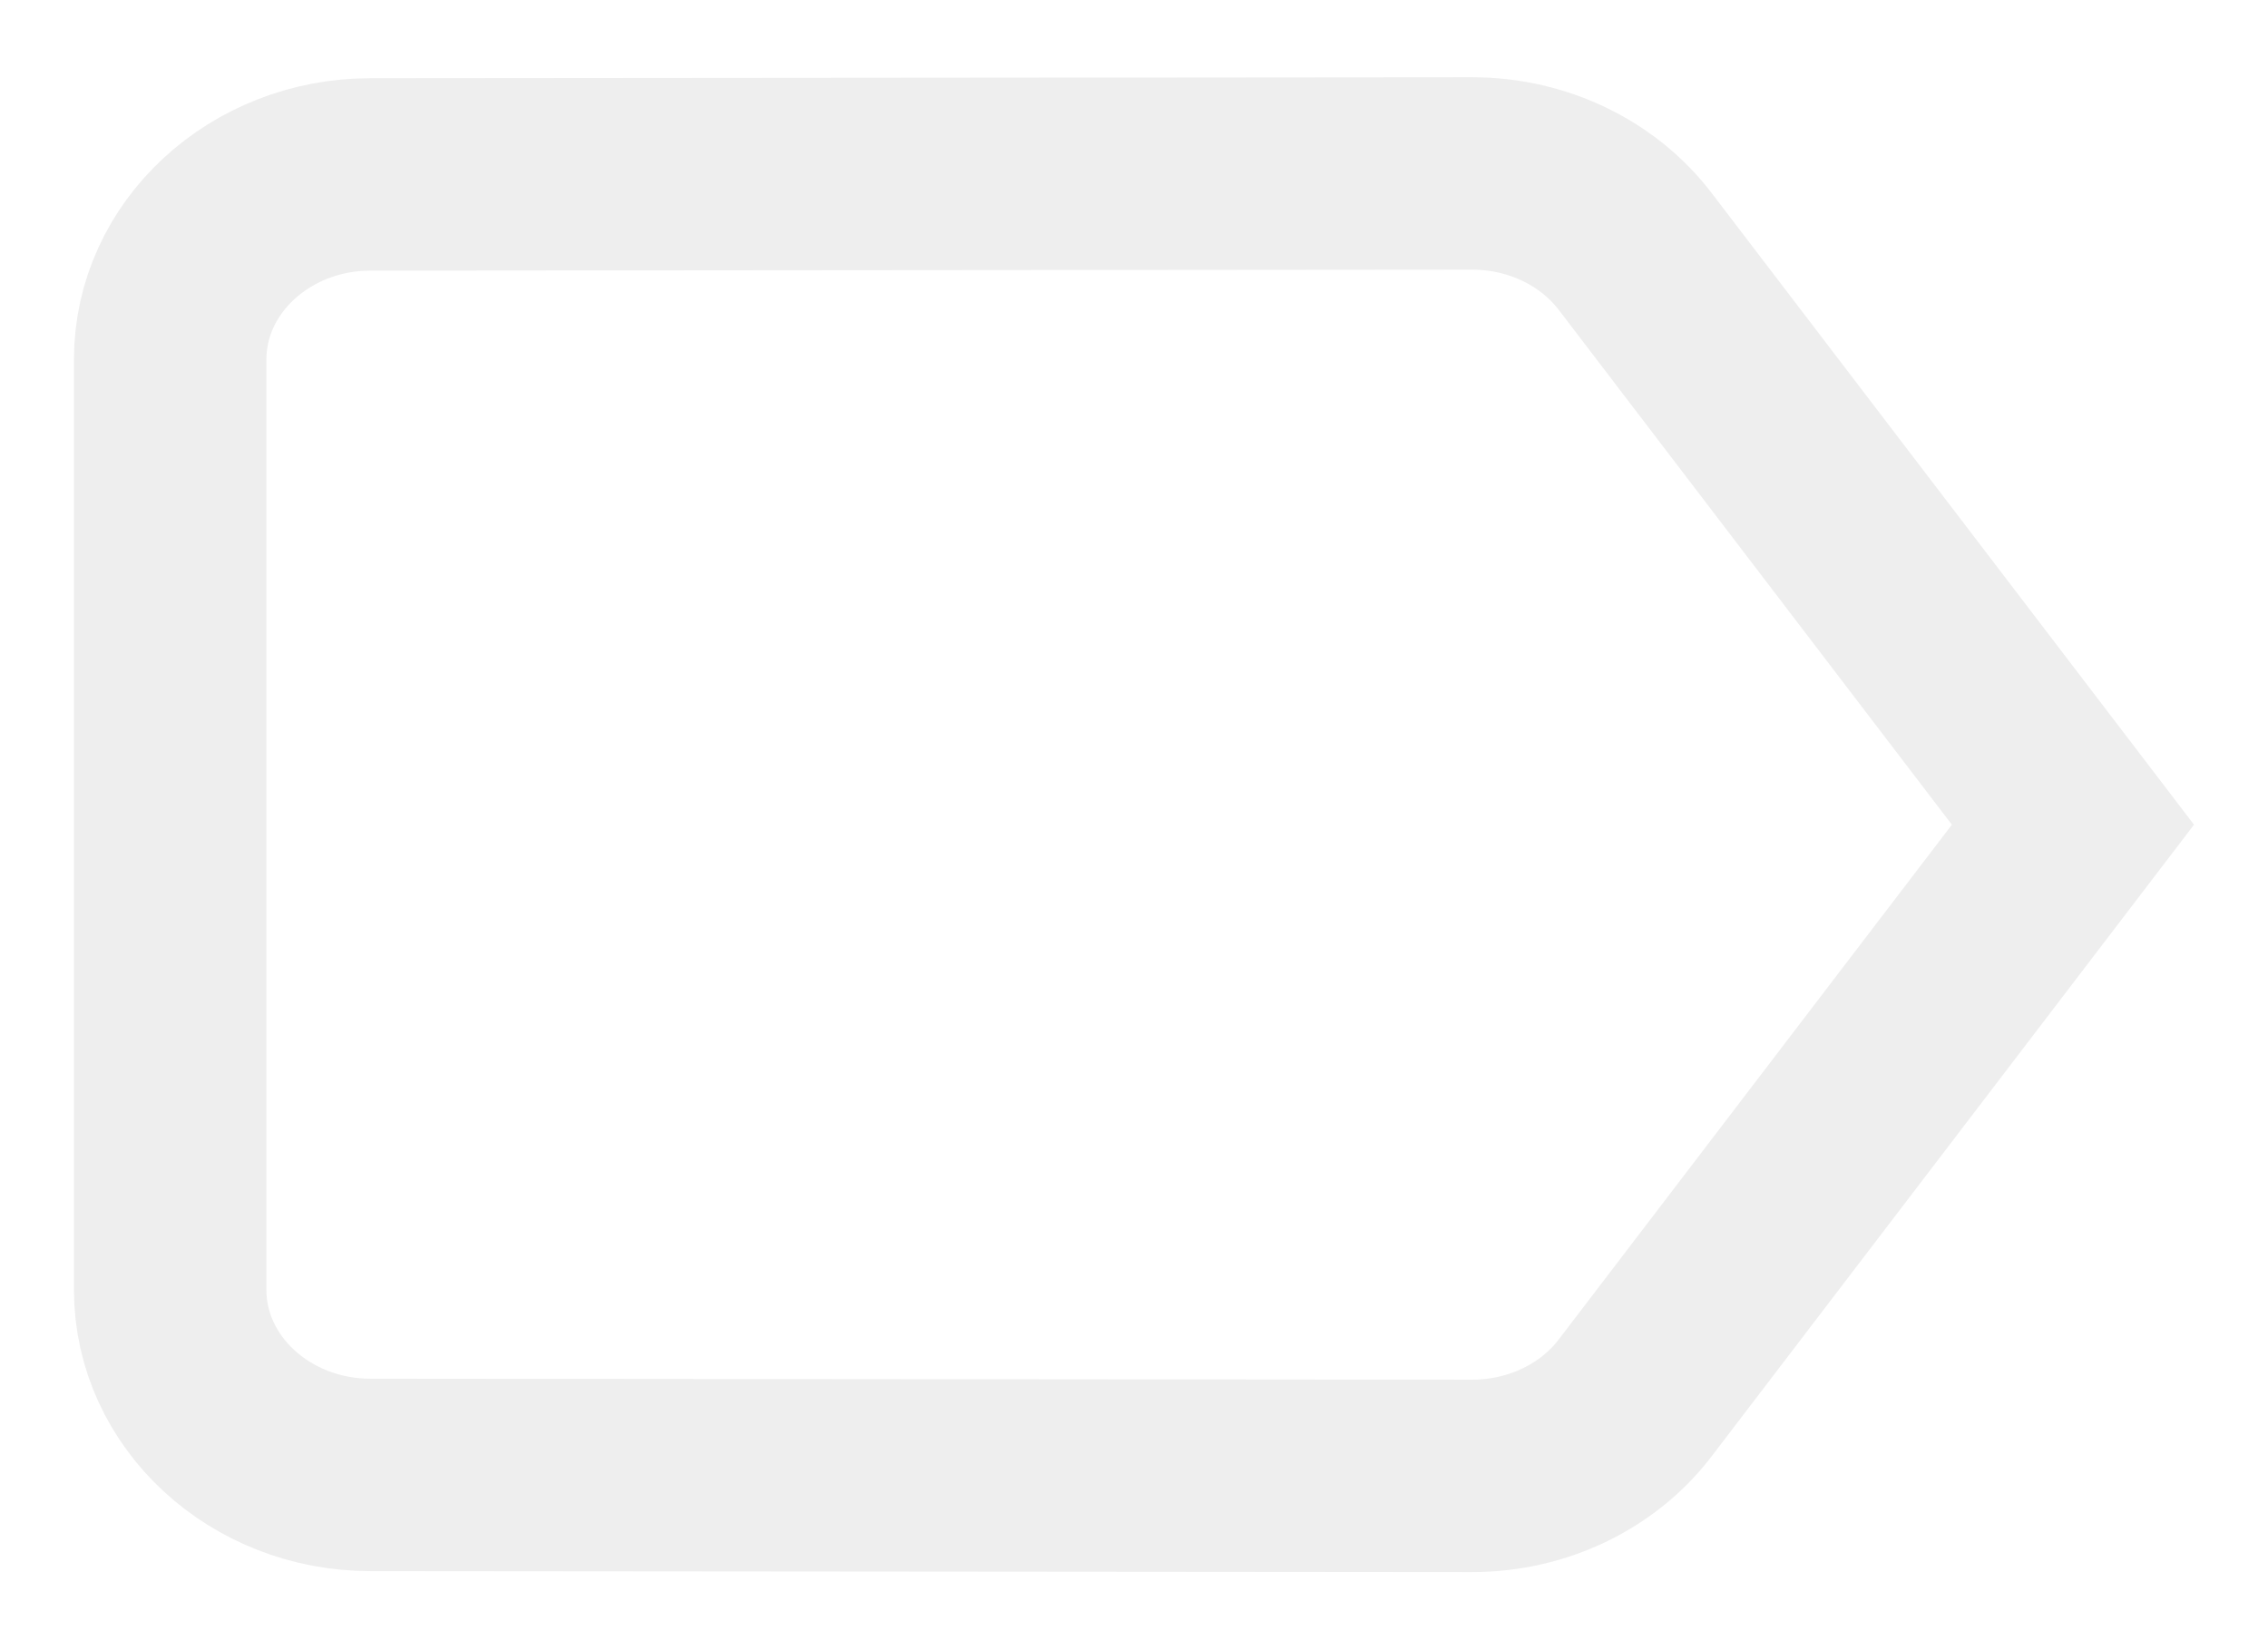
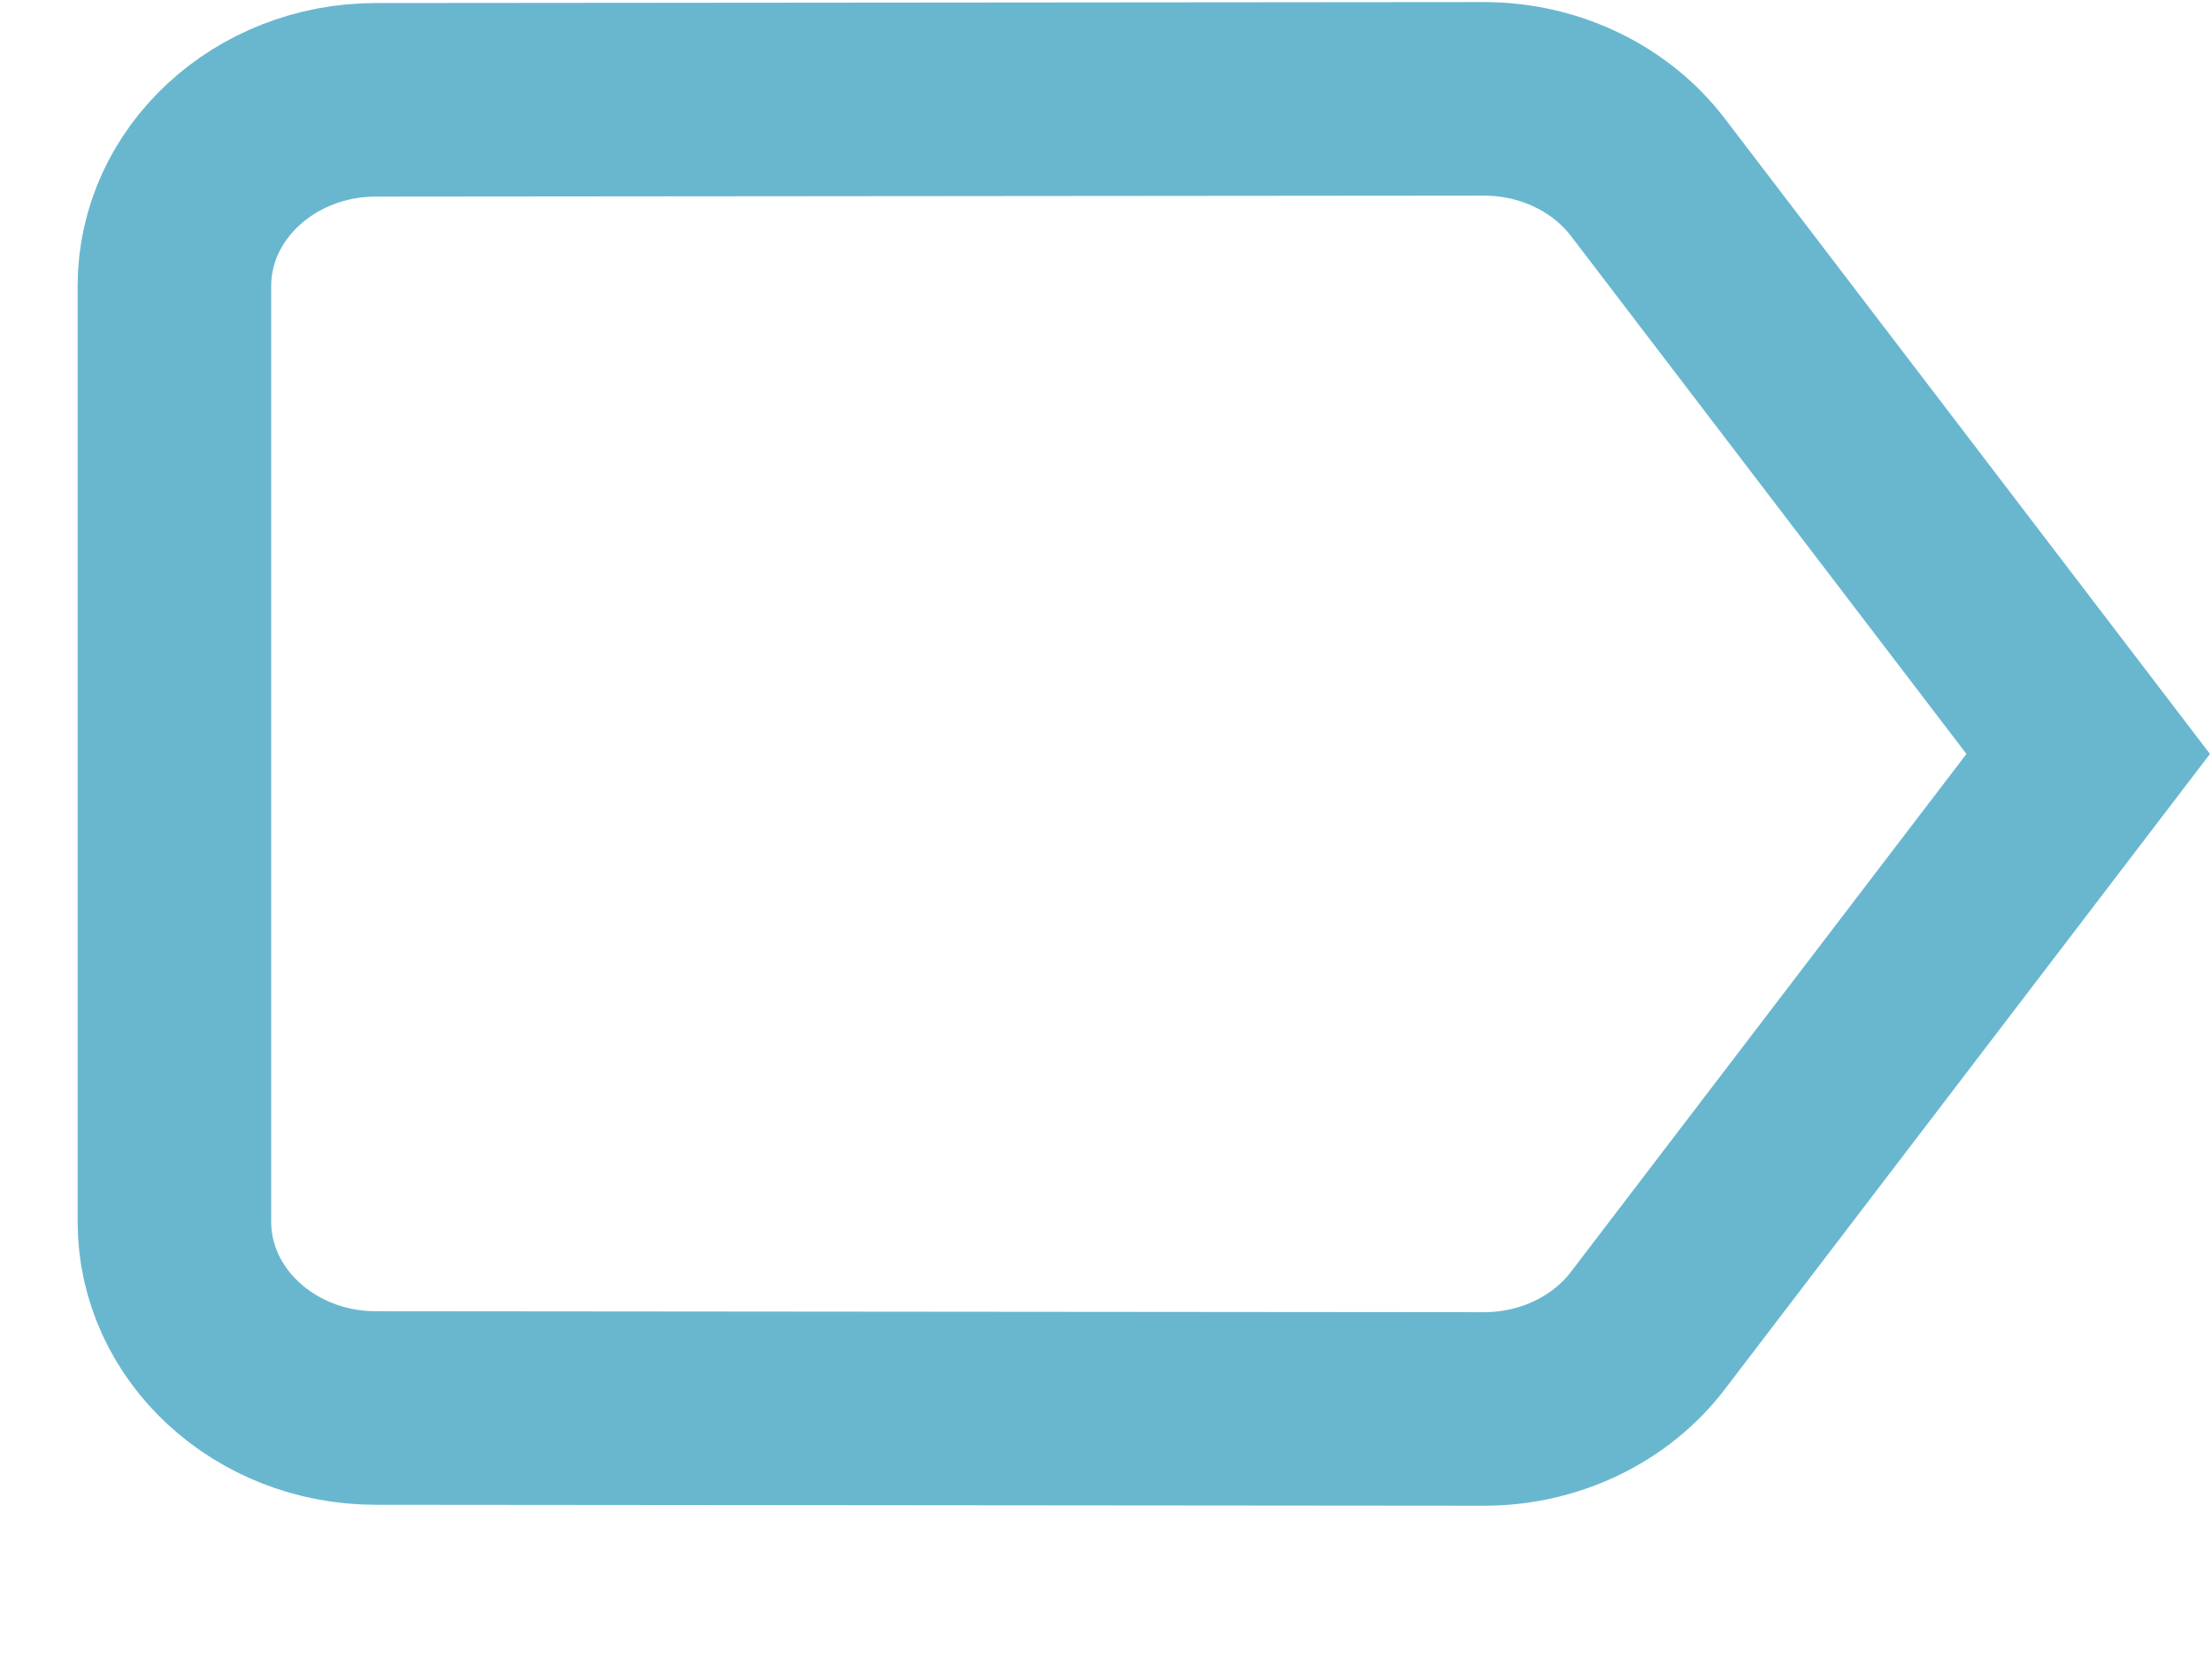
- <svg xmlns="http://www.w3.org/2000/svg" width="22" height="16" viewBox="0 0 24 24">
-   <path d="M0 0h24v24H0z" fill="none" />
-   <path d="m 19.294,3.661 c -0.525,-0.69 -1.399,-1.137 -2.375,-1.137 l -16.029,0.014 c -1.603,0 -2.914,1.205 -2.914,2.694 v 13.537 c 0,1.489 1.311,2.694 2.914,2.694 l 16.029,0.014 c 0.976,0 1.851,-0.447 2.375,-1.137 l 6.368,-8.339 z" style="fill:none;stroke:#eeeeee;stroke-width:2.8" />
+ <svg xmlns="http://www.w3.org/2000/svg" width="24" height="18" viewBox="0 0 24 24">
+   <path d="M0 0h24v24H0z" fill="none" id="path2" />
+   <path d="m 19.841,2.567 c -0.525,-0.69 -1.399,-1.137 -2.375,-1.137 l -16.029,0.014 c -1.603,0 -2.914,1.205 -2.914,2.694 v 13.537 c 0,1.489 1.311,2.694 2.914,2.694 l 16.029,0.014 c 0.976,0 1.851,-0.447 2.375,-1.137 l 6.368,-8.339 z" style="fill:none;stroke:#69b7cf;stroke-width:2.8" id="path4" />
</svg>
